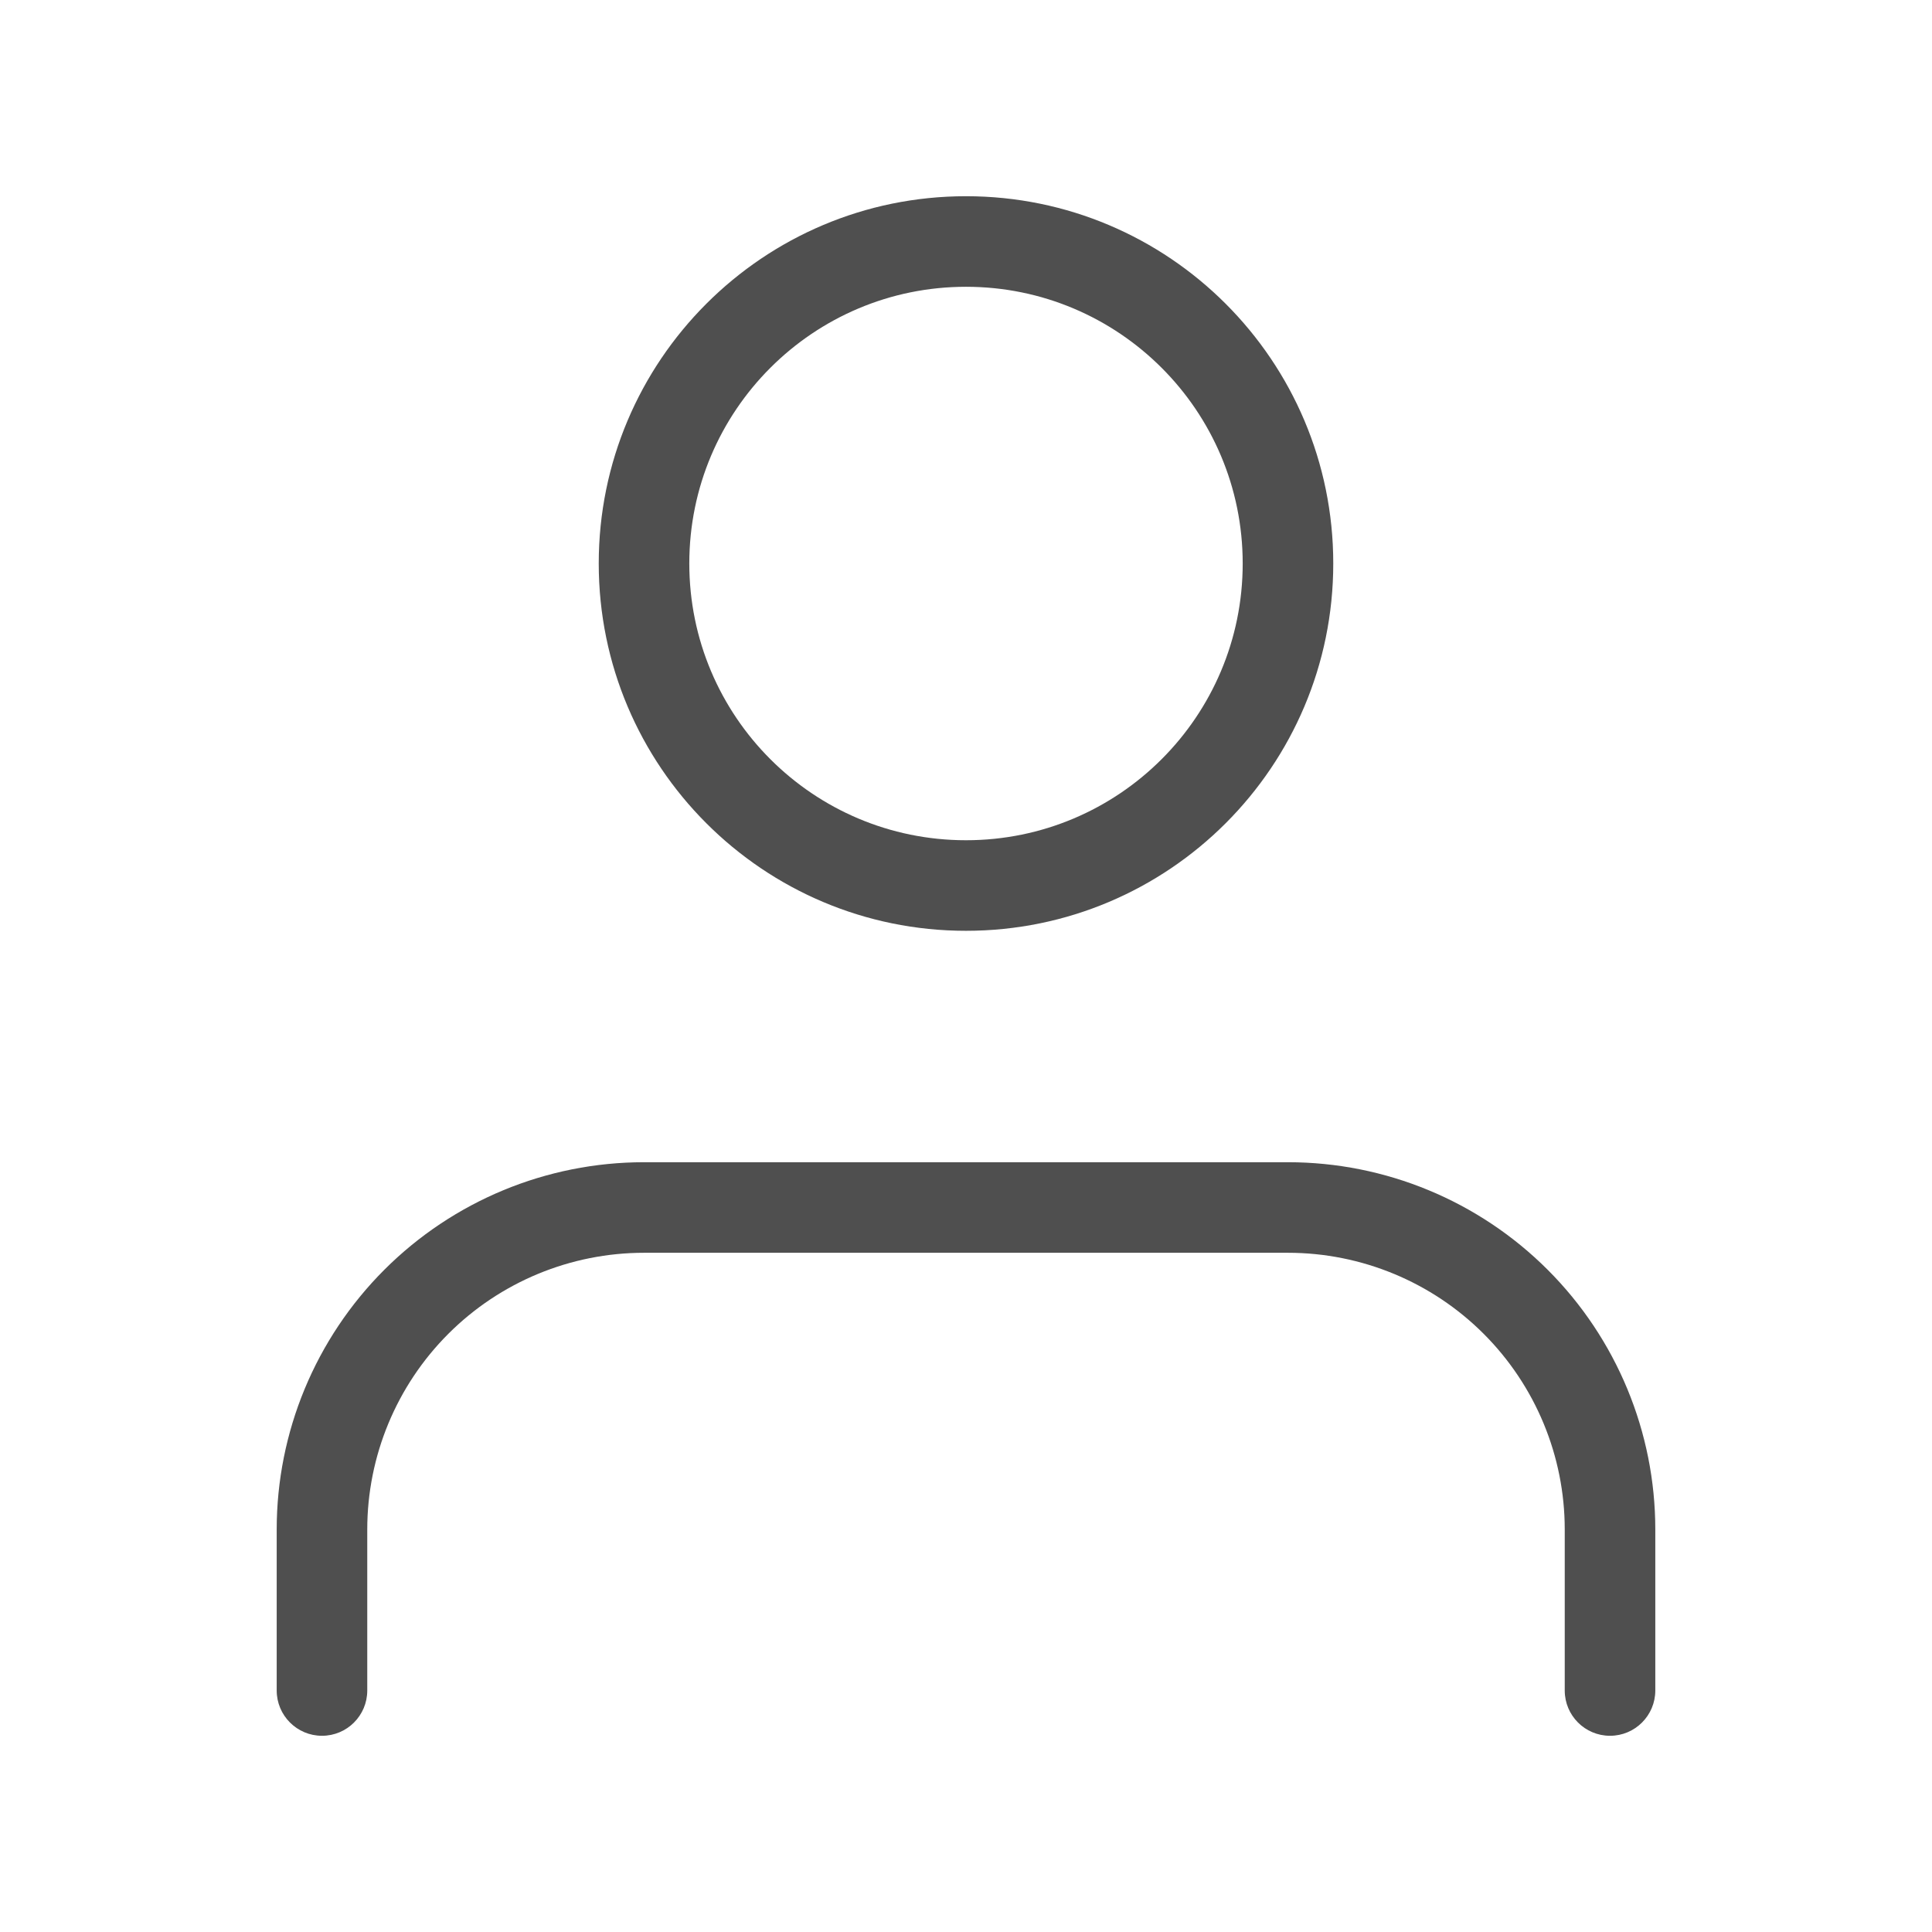
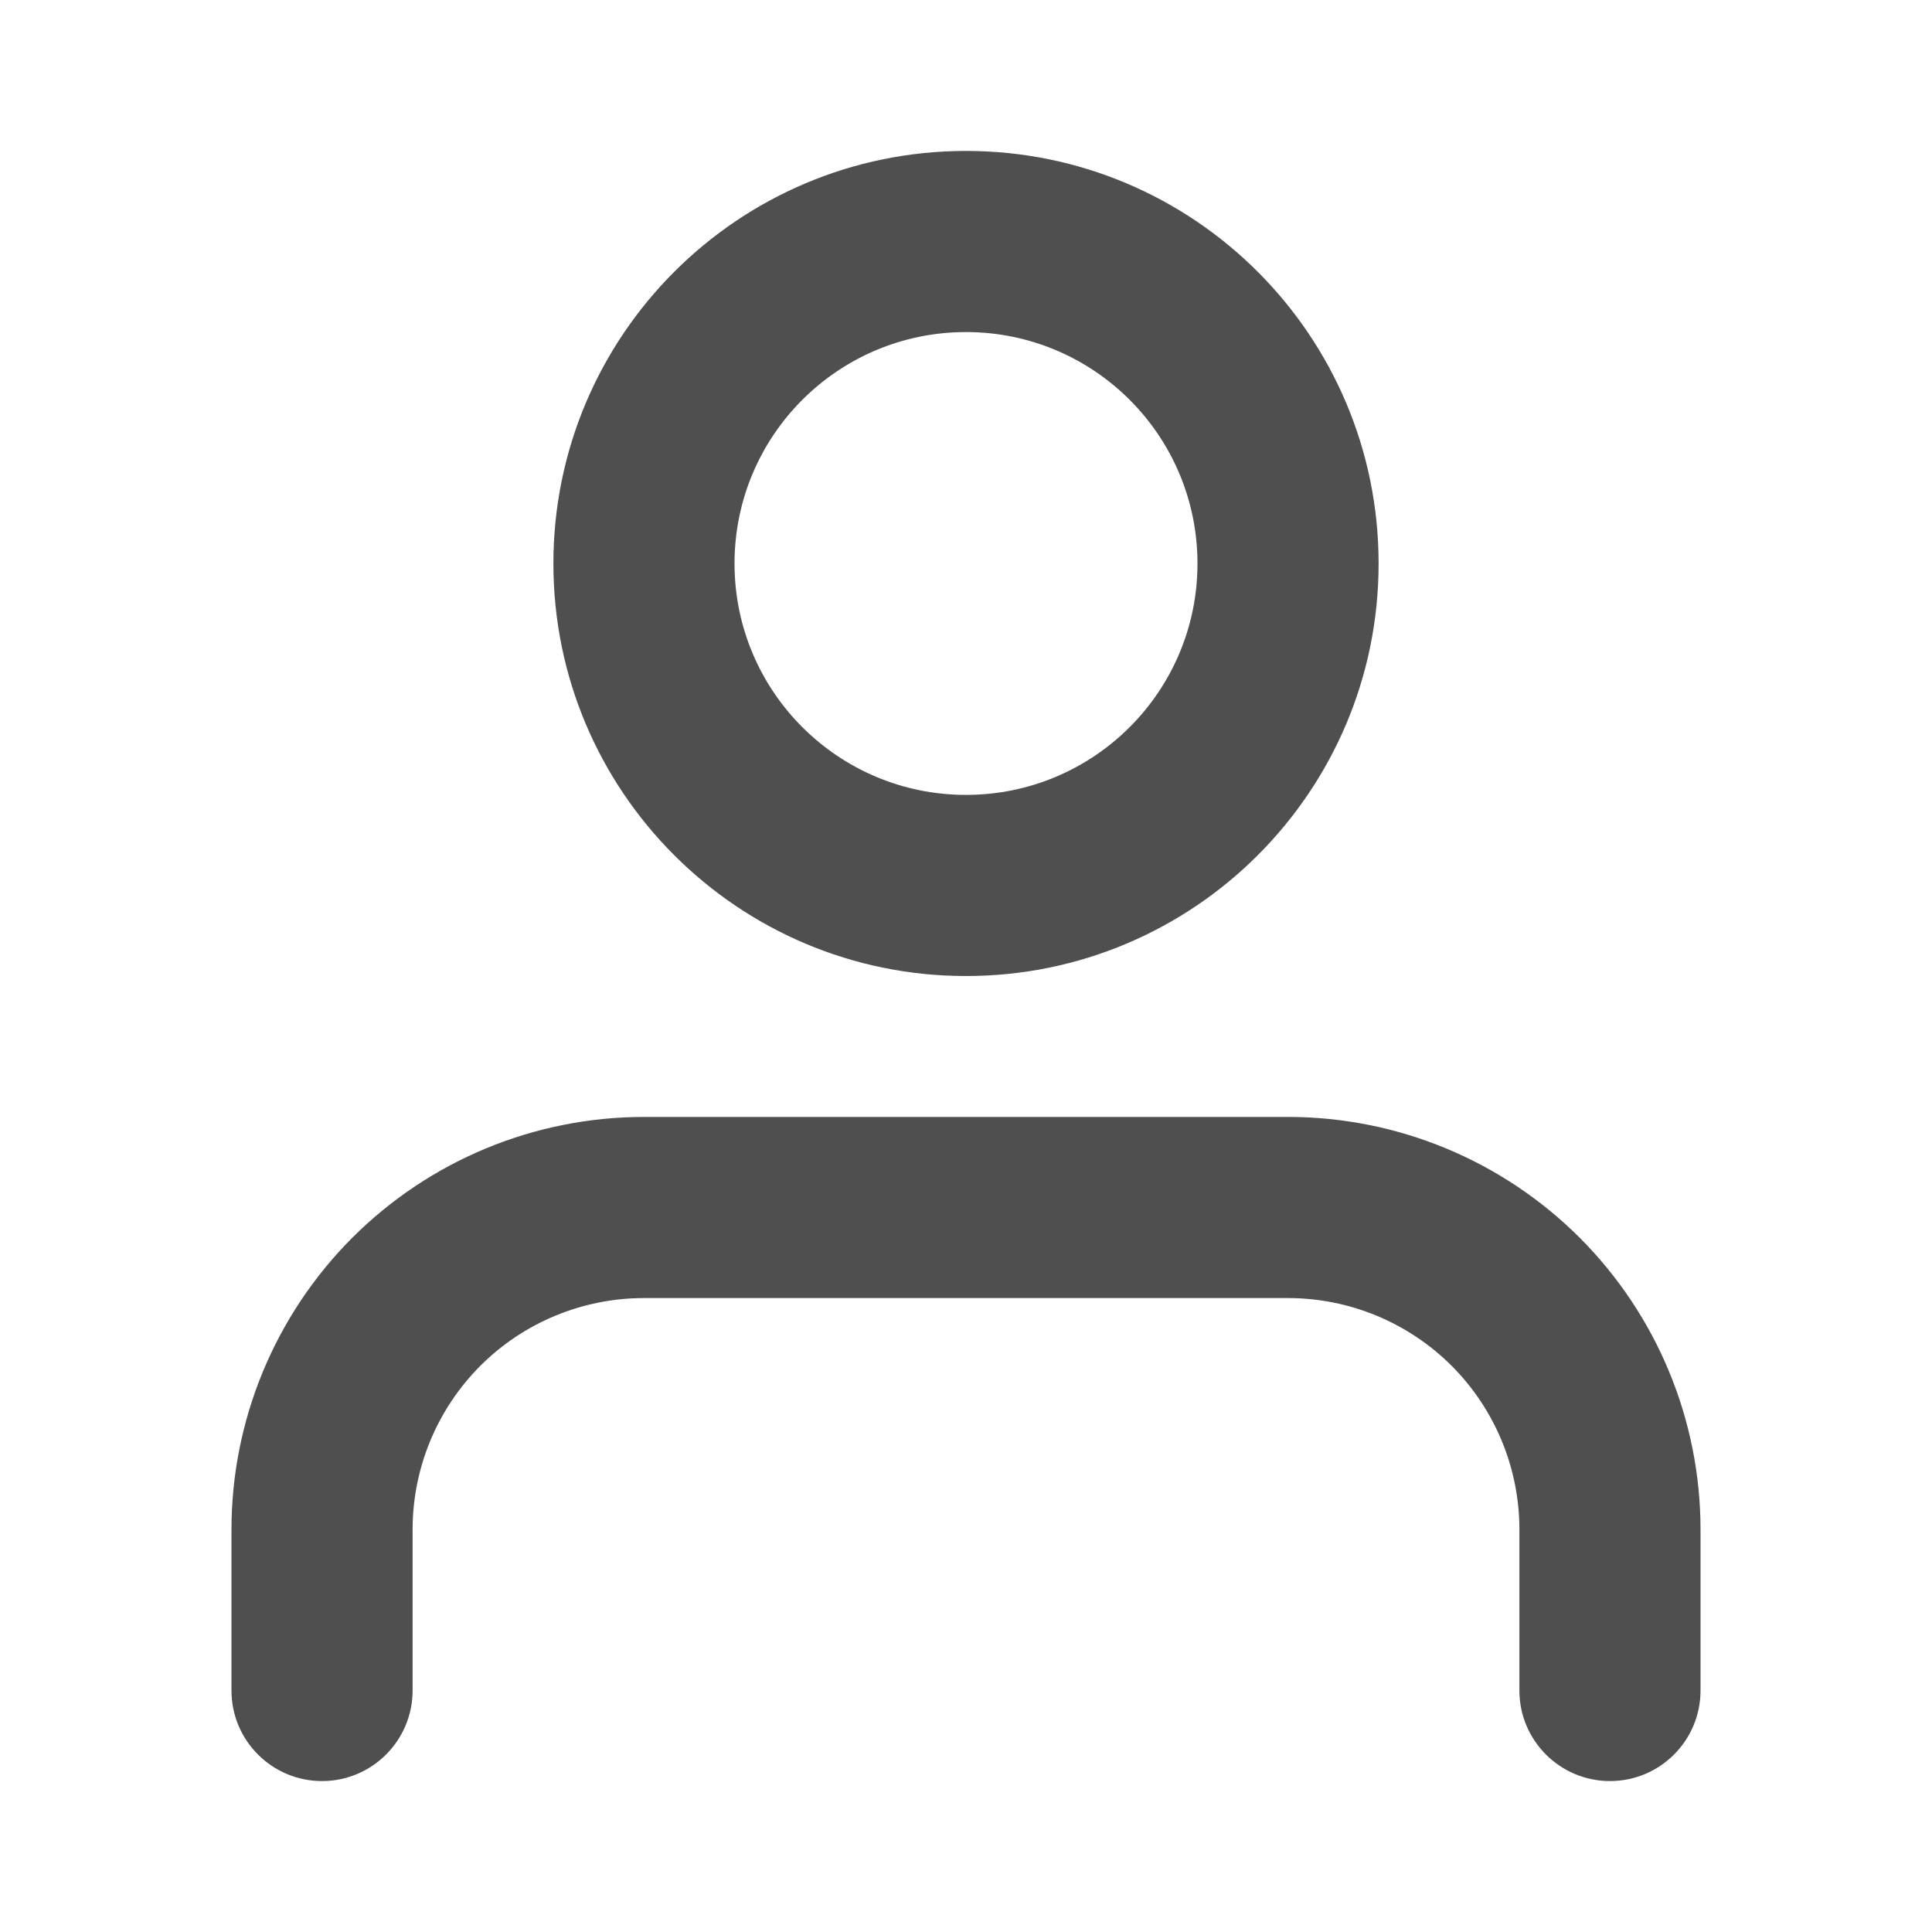
- <svg xmlns="http://www.w3.org/2000/svg" width="32" height="32" viewBox="0 0 32 32" fill="none">
-   <path fill-rule="evenodd" clip-rule="evenodd" d="M6.365 21.032C7.506 19.891 9.053 19.25 10.667 19.25H21.333C22.947 19.25 24.494 19.891 25.635 21.032C26.776 22.173 27.417 23.72 27.417 25.333V28C27.417 28.414 27.081 28.75 26.667 28.75C26.252 28.75 25.917 28.414 25.917 28V25.333C25.917 24.118 25.434 22.952 24.574 22.092C23.715 21.233 22.549 20.75 21.333 20.75H10.667C9.451 20.75 8.285 21.233 7.426 22.092C6.566 22.952 6.083 24.118 6.083 25.333V28C6.083 28.414 5.748 28.75 5.333 28.75C4.919 28.75 4.583 28.414 4.583 28V25.333C4.583 23.72 5.224 22.173 6.365 21.032Z" fill="#4F4F4F" />
-   <path fill-rule="evenodd" clip-rule="evenodd" d="M16 4.75C13.469 4.75 11.417 6.802 11.417 9.333C11.417 11.865 13.469 13.917 16 13.917C18.531 13.917 20.583 11.865 20.583 9.333C20.583 6.802 18.531 4.75 16 4.75ZM9.917 9.333C9.917 5.974 12.64 3.25 16 3.25C19.36 3.25 22.083 5.974 22.083 9.333C22.083 12.693 19.36 15.417 16 15.417C12.64 15.417 9.917 12.693 9.917 9.333Z" fill="#4F4F4F" />
+ <svg xmlns="http://www.w3.org/2000/svg" width="16" height="16" viewBox="0 0 16 16" fill="none">
+   <path fill-rule="evenodd" clip-rule="evenodd" d="M8 2.75C6.941 2.75 6.083 3.608 6.083 4.667C6.083 5.725 6.941 6.583 8 6.583C9.059 6.583 9.917 5.725 9.917 4.667C9.917 3.608 9.059 2.75 8 2.75ZM4.583 4.667C4.583 2.78 6.113 1.25 8 1.25C9.887 1.25 11.417 2.78 11.417 4.667C11.417 6.554 9.887 8.083 8 8.083C6.113 8.083 4.583 6.554 4.583 4.667ZM2.917 10.251C3.558 9.61 4.427 9.25 5.333 9.25H10.667C11.573 9.25 12.442 9.61 13.083 10.251C13.723 10.892 14.083 11.761 14.083 12.667V14C14.083 14.414 13.748 14.75 13.333 14.75C12.919 14.75 12.583 14.414 12.583 14V12.667C12.583 12.158 12.381 11.671 12.022 11.311C11.662 10.952 11.175 10.75 10.667 10.75H5.333C4.825 10.75 4.337 10.952 3.978 11.311C3.619 11.671 3.417 12.158 3.417 12.667V14C3.417 14.414 3.081 14.75 2.667 14.75C2.252 14.75 1.917 14.414 1.917 14V12.667C1.917 11.761 2.277 10.892 2.917 10.251Z" fill="#4F4F4F" />
</svg>
